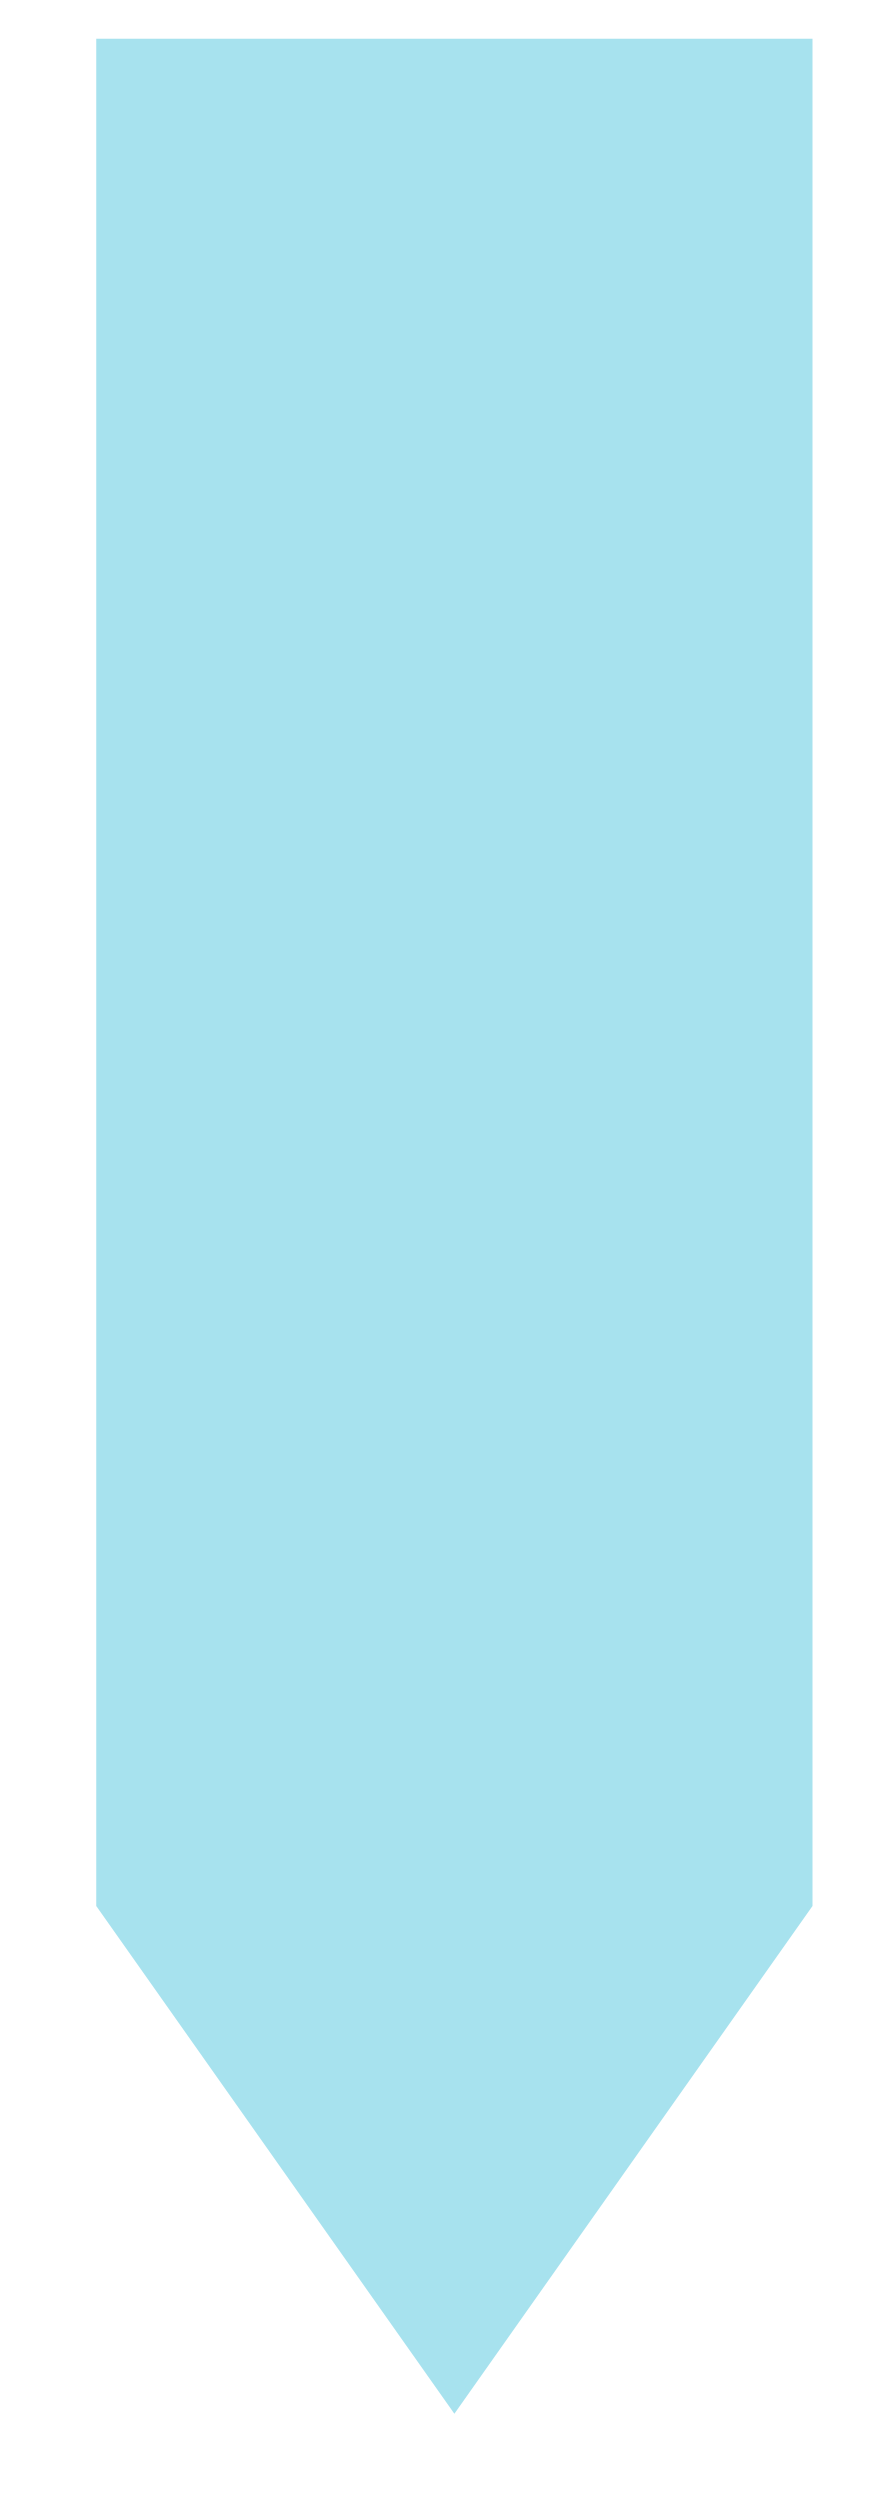
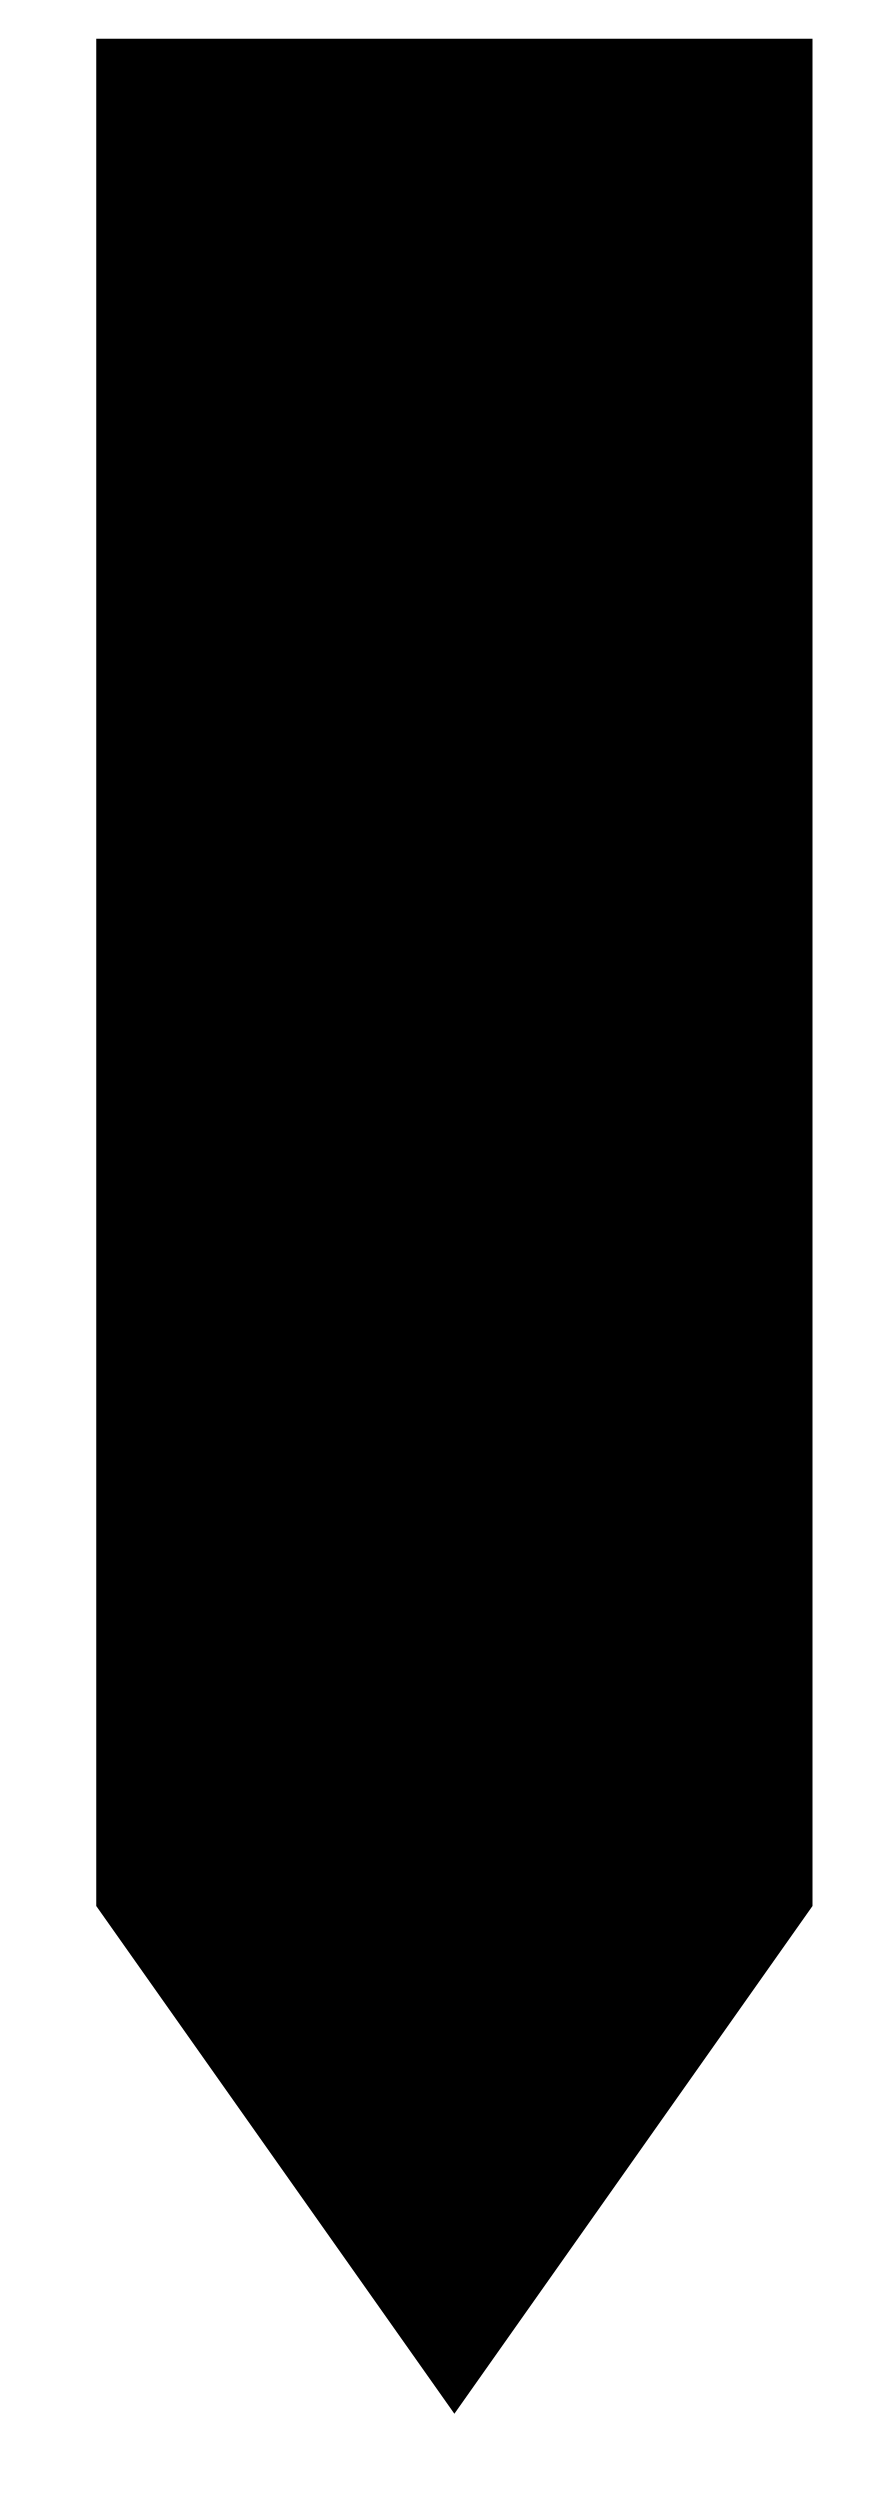
- <svg xmlns="http://www.w3.org/2000/svg" width="7" height="20" viewBox="0 0 7 20" fill="none">
-   <path fill-rule="evenodd" clip-rule="evenodd" d="M0.77 0.31H6.5V15.248L3.635 19.31L0.77 15.248V0.31Z" fill="#A7E2EE" />
+ <svg xmlns="http://www.w3.org/2000/svg" width="7" height="20" viewBox="0 0 7 20" fill="">
+   <path fill-rule="evenodd" clip-rule="evenodd" d="M0.77 0.31H6.5V15.248L3.635 19.31L0.77 15.248V0.31Z" fill="" />
</svg>
